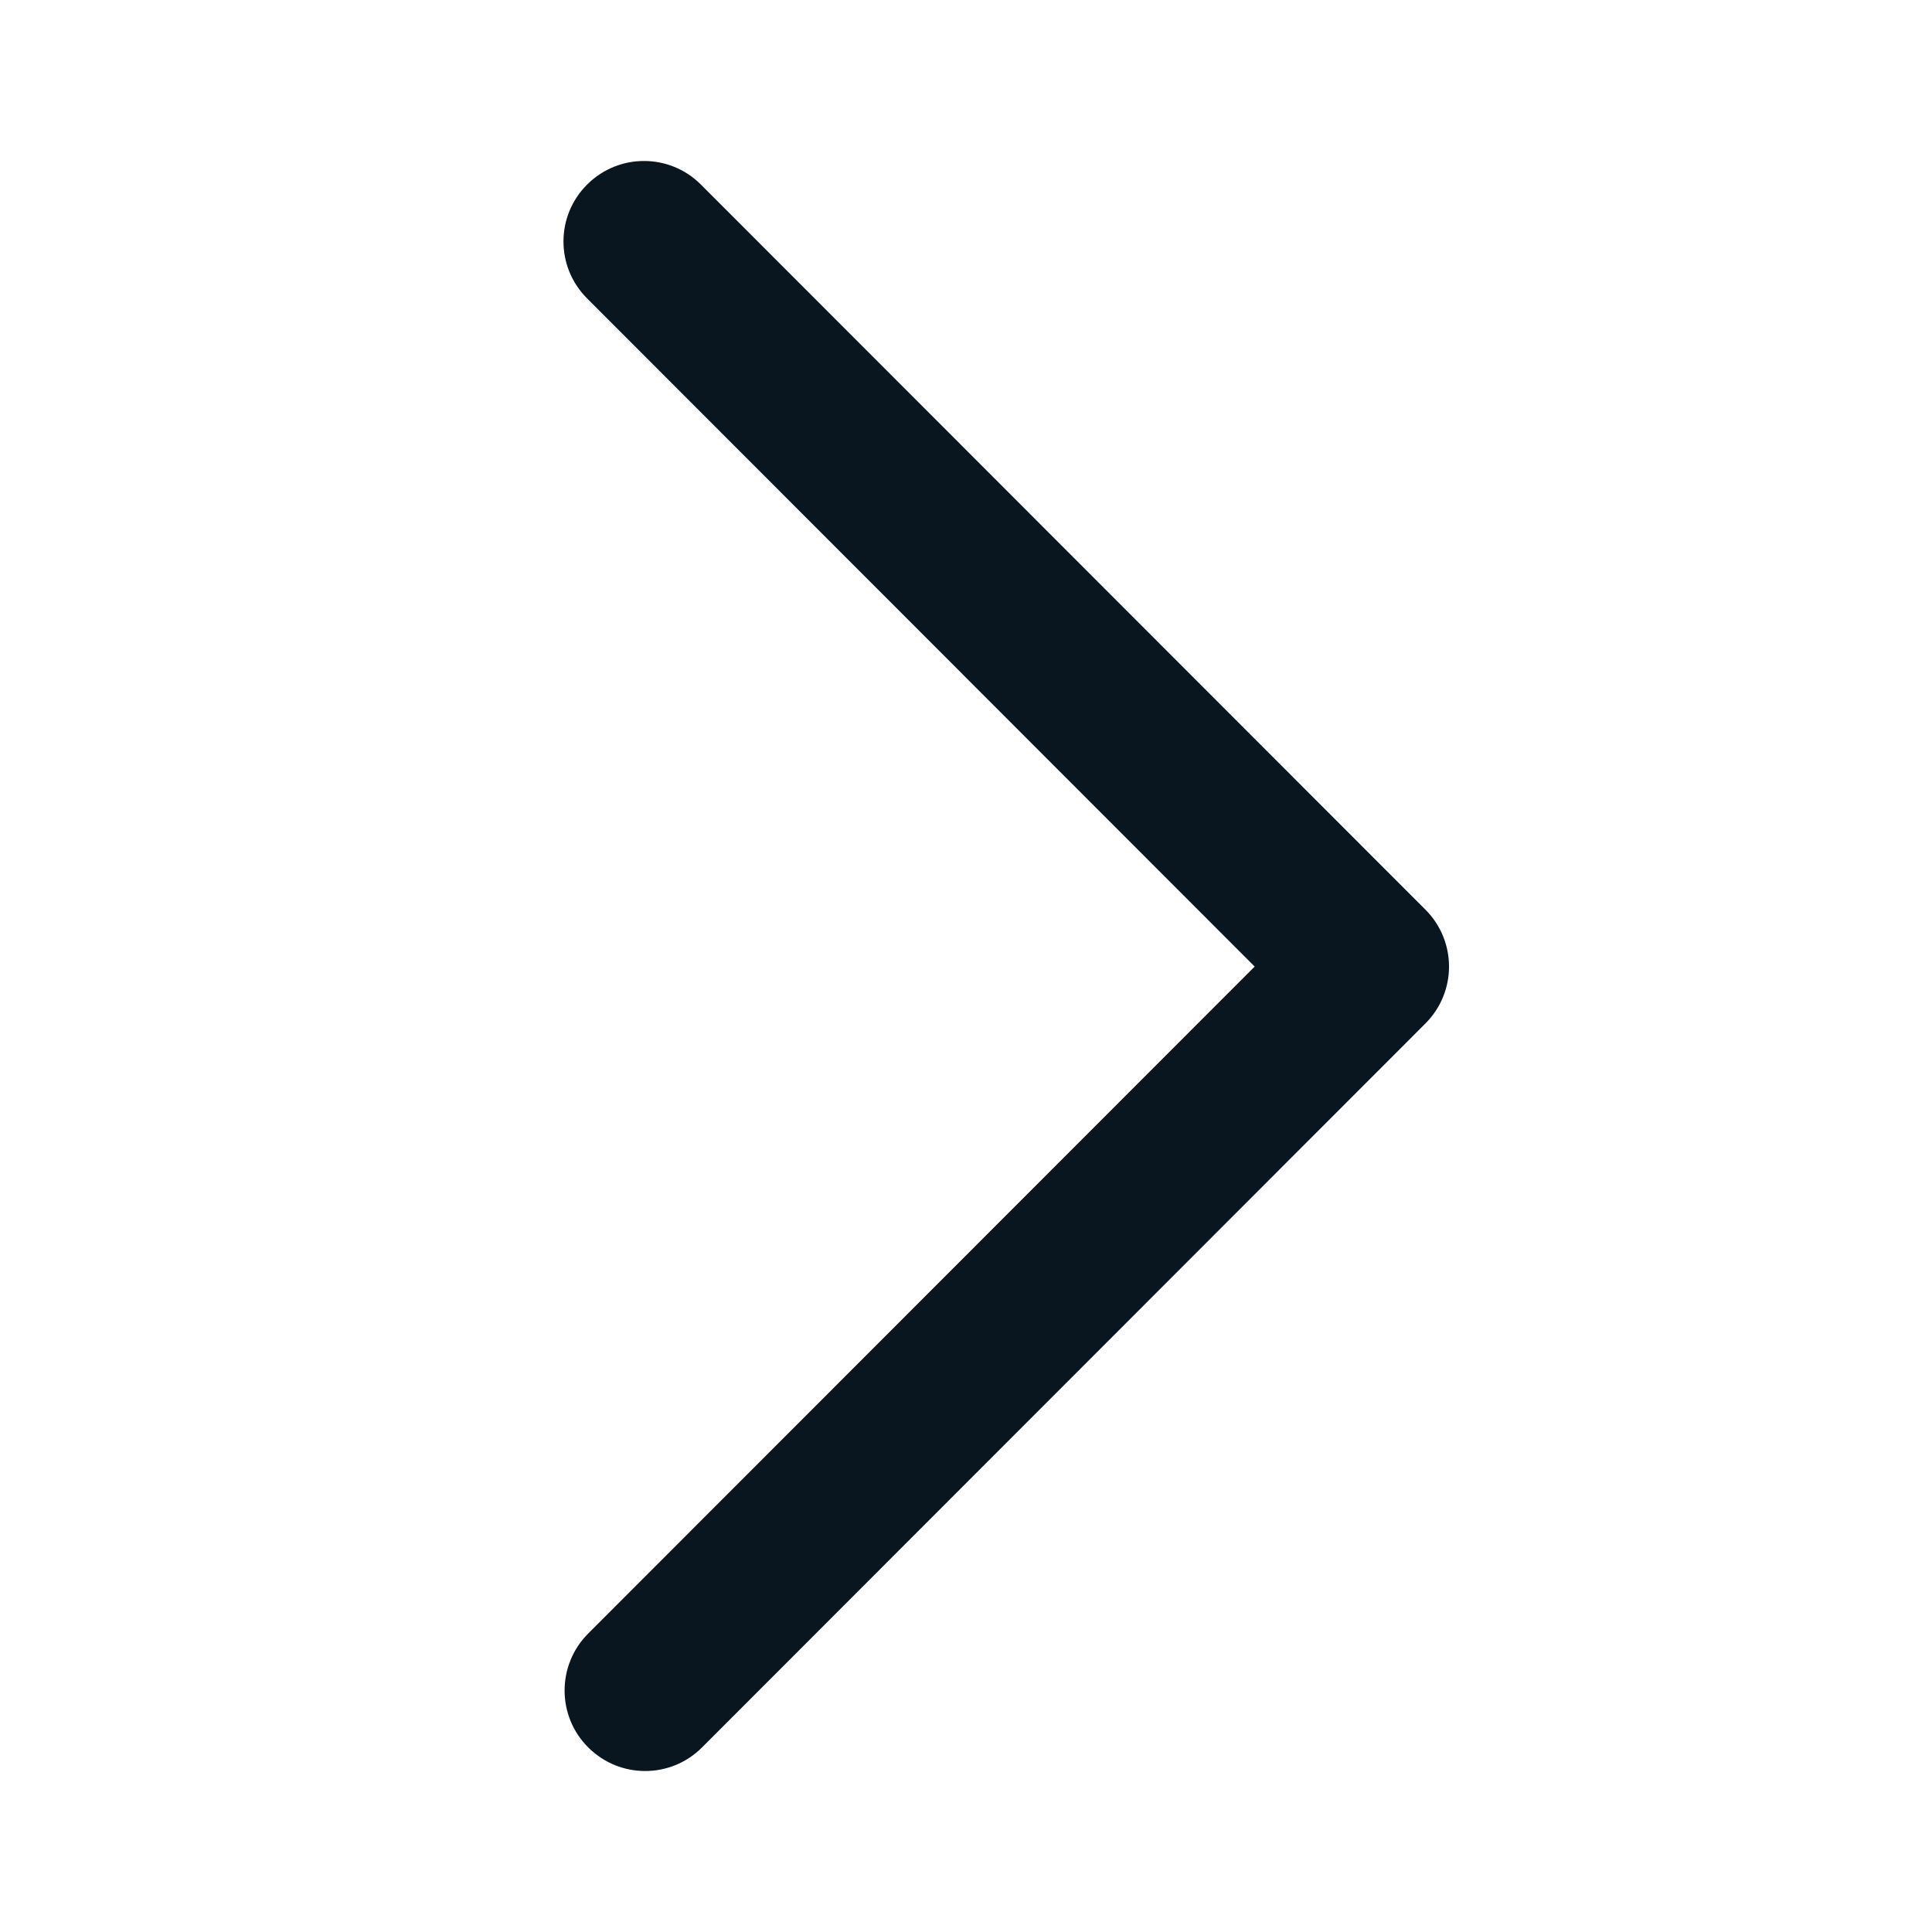
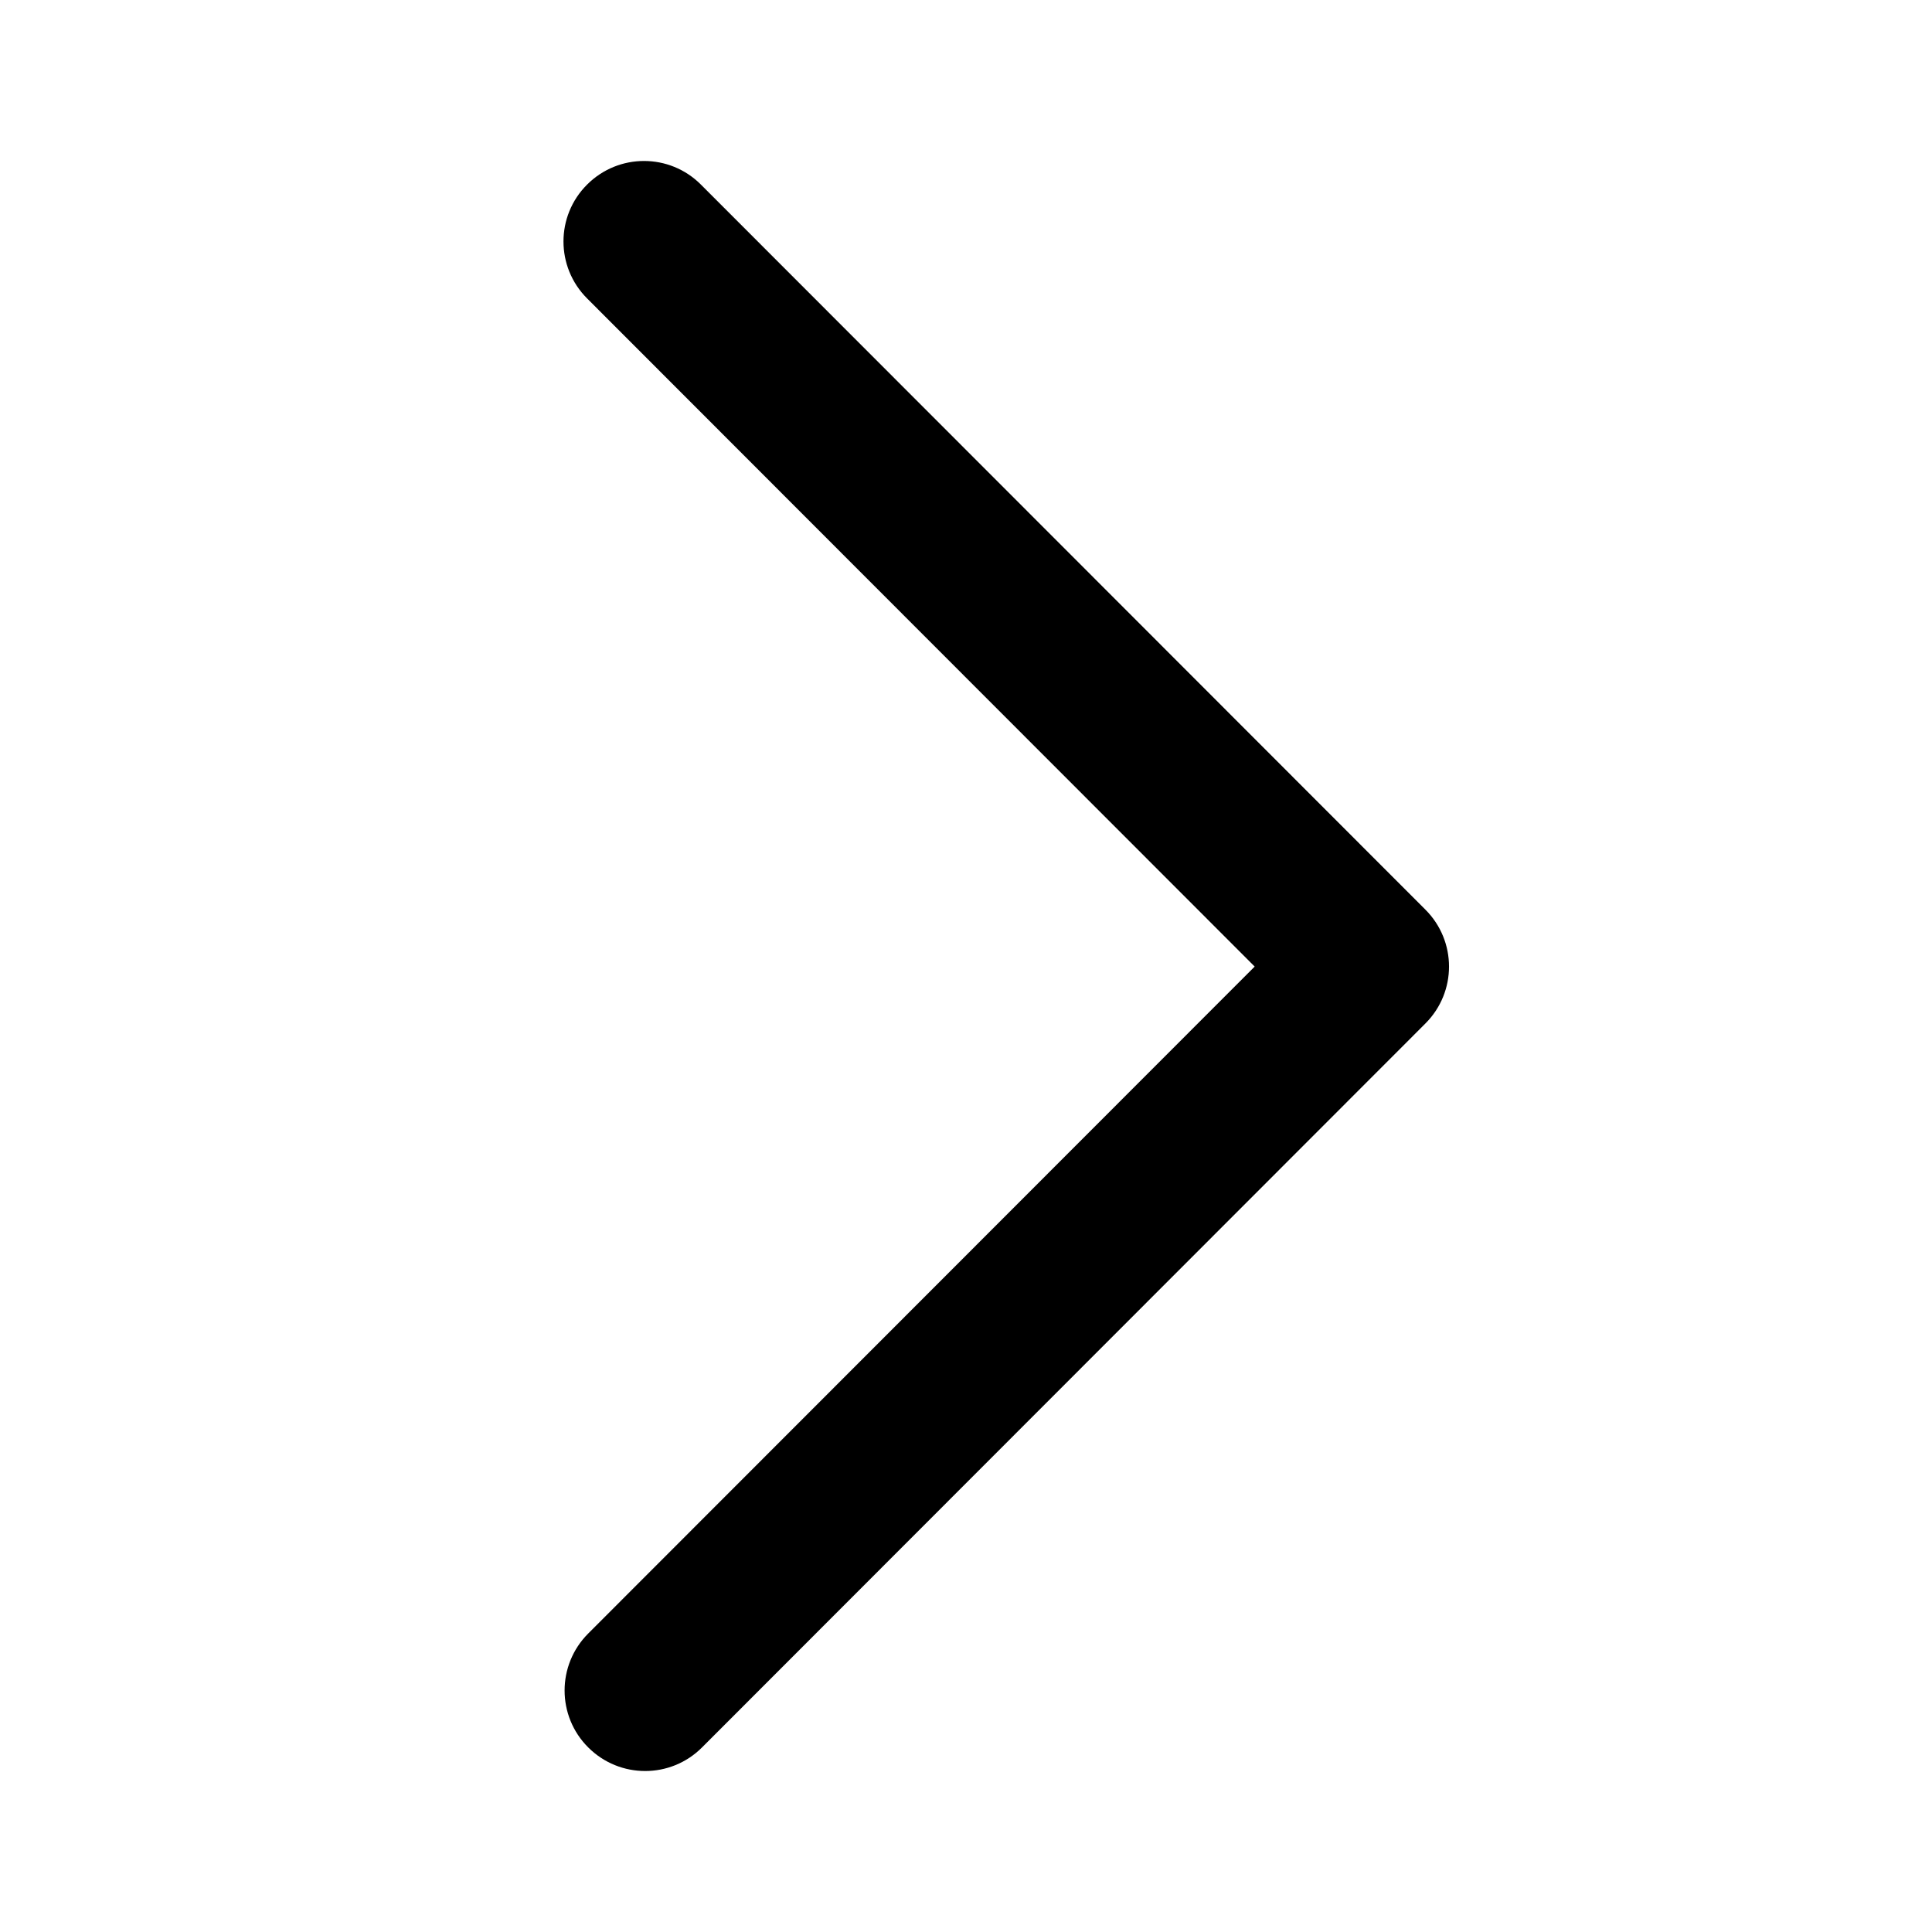
- <svg xmlns="http://www.w3.org/2000/svg" width="24" height="24" viewBox="0 0 24 24" fill="none">
+ <svg xmlns="http://www.w3.org/2000/svg" width="24" height="24" viewBox="0 0 24 24" fill="green">
  <g id="chevron/right">
-     <path id="Vector" fill-rule="evenodd" clip-rule="evenodd" d="M7.293 2.293C7.684 1.902 8.317 1.902 8.707 2.293L17.707 11.3C18.098 11.691 18.098 12.323 17.707 12.714L8.721 21.707C8.331 22.098 7.698 22.098 7.307 21.707C6.916 21.317 6.916 20.684 7.306 20.293L15.586 12.007L7.293 3.707C6.902 3.316 6.902 2.683 7.293 2.293Z" fill="#0A161F" />
+     <path id="Vector" fill-rule="evenodd" clip-rule="evenodd" d="M7.293 2.293C7.684 1.902 8.317 1.902 8.707 2.293L17.707 11.3C18.098 11.691 18.098 12.323 17.707 12.714L8.721 21.707C8.331 22.098 7.698 22.098 7.307 21.707C6.916 21.317 6.916 20.684 7.306 20.293L15.586 12.007L7.293 3.707C6.902 3.316 6.902 2.683 7.293 2.293Z" fill="currentColor" />
  </g>
</svg>
